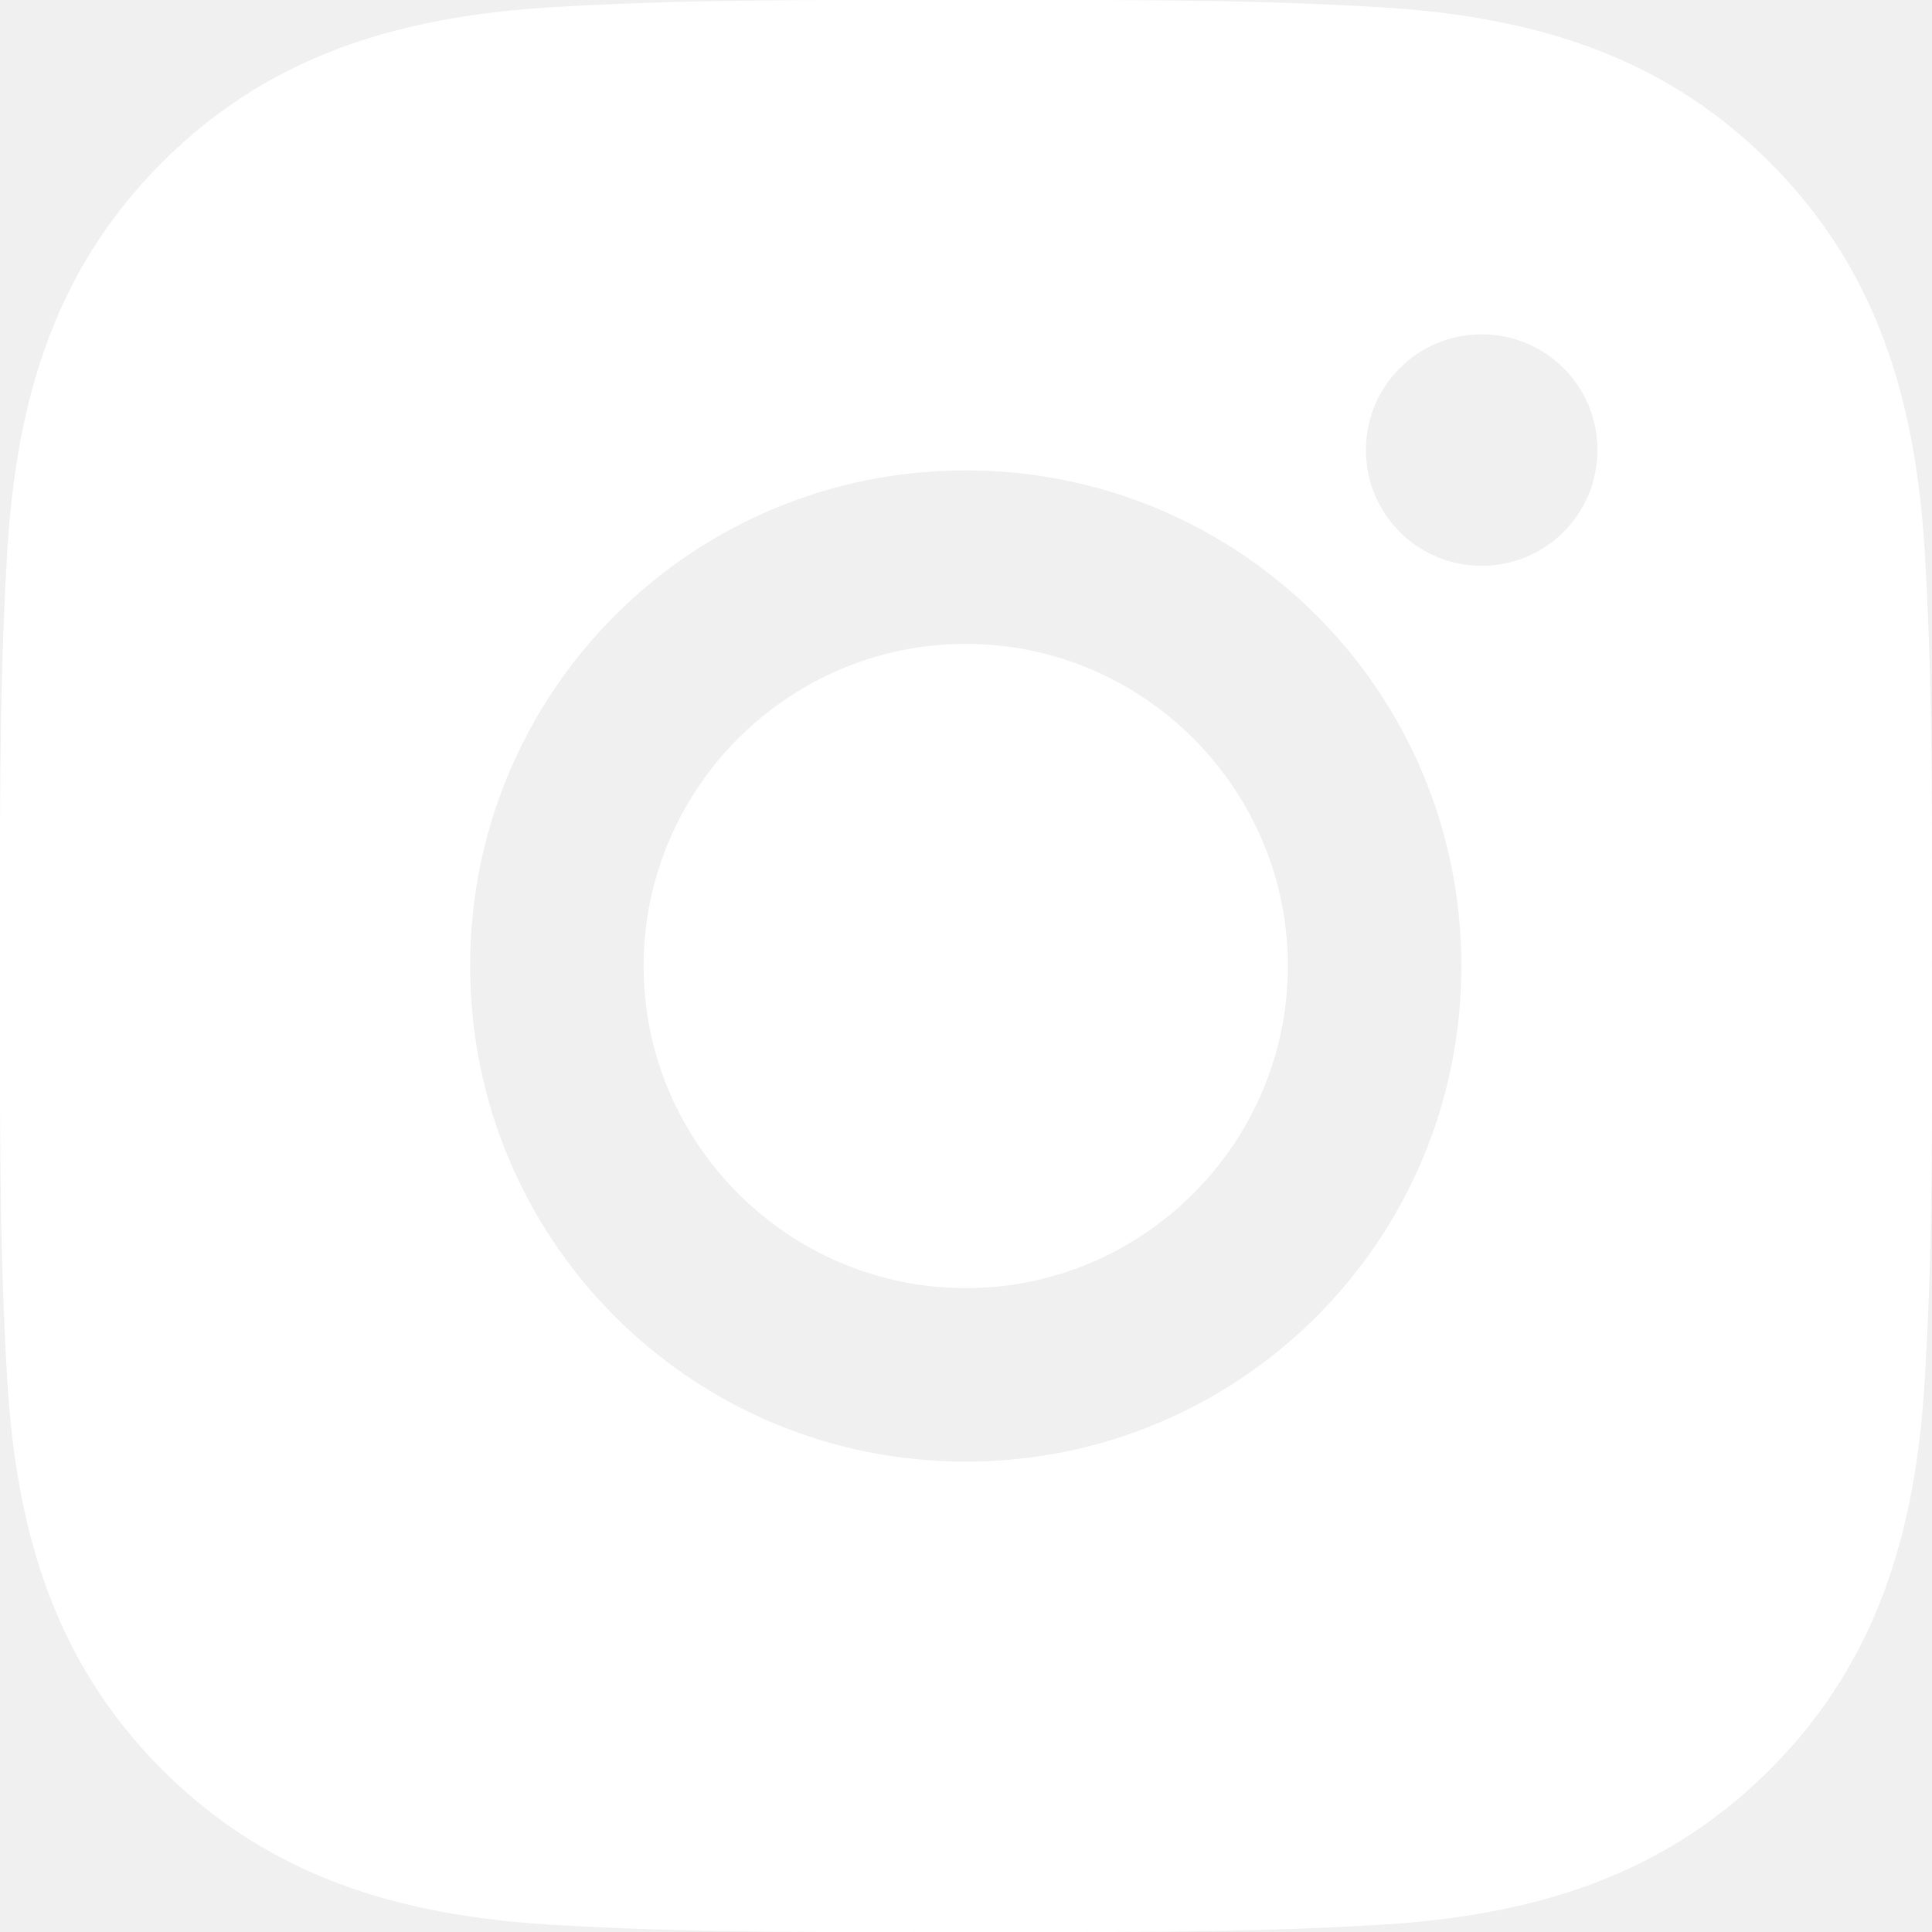
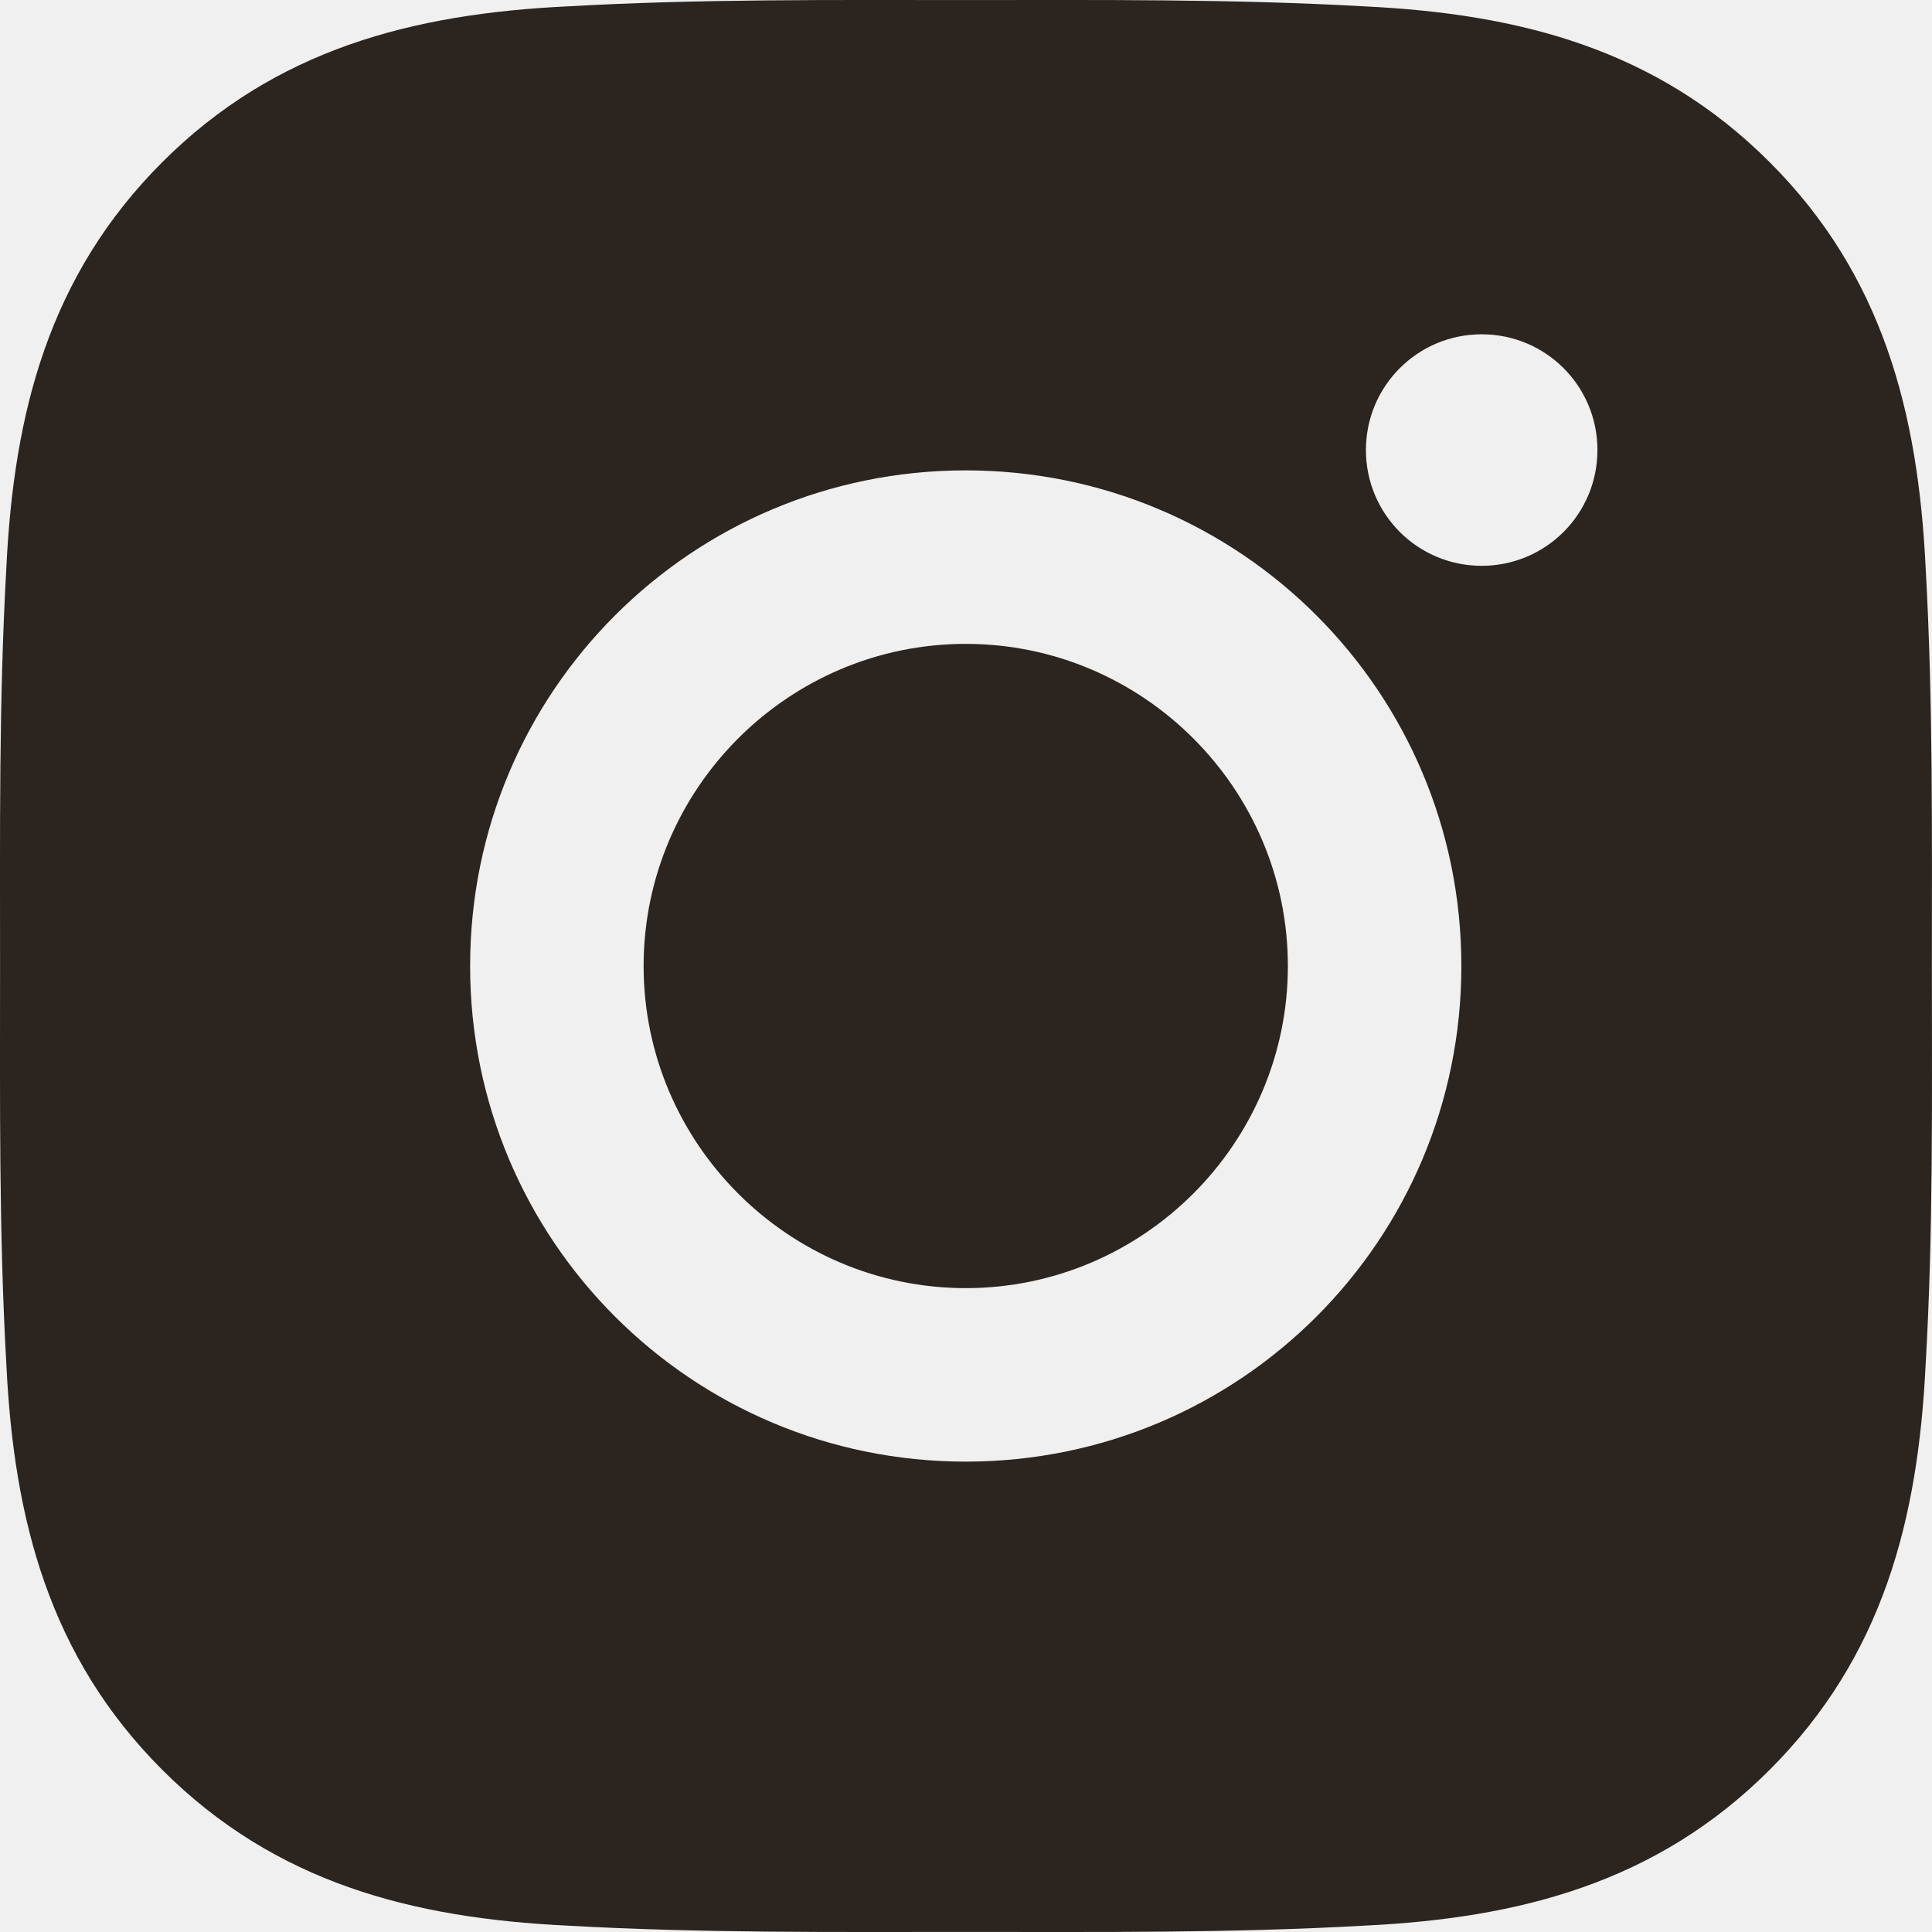
<svg xmlns="http://www.w3.org/2000/svg" width="30" height="30" viewBox="0 0 30 30" fill="none">
-   <path d="M14.996 9.998C12.242 9.998 9.994 12.246 9.994 15C9.994 17.754 12.242 20.002 14.996 20.002C17.75 20.002 19.998 17.754 19.998 15C19.998 12.246 17.75 9.998 14.996 9.998ZM29.998 15C29.998 12.929 30.017 10.876 29.901 8.808C29.784 6.407 29.237 4.275 27.48 2.519C25.721 0.759 23.593 0.215 21.191 0.099C19.12 -0.018 17.067 0.001 15 0.001C12.928 0.001 10.876 -0.018 8.808 0.099C6.407 0.215 4.275 0.763 2.519 2.519C0.759 4.279 0.215 6.407 0.099 8.808C-0.018 10.88 0.001 12.932 0.001 15C0.001 17.068 -0.018 19.124 0.099 21.192C0.215 23.593 0.763 25.725 2.519 27.481C4.279 29.241 6.407 29.785 8.808 29.901C10.88 30.018 12.932 29.999 15 29.999C17.071 29.999 19.124 30.018 21.191 29.901C23.593 29.785 25.724 29.237 27.48 27.481C29.24 25.721 29.784 23.593 29.901 21.192C30.021 19.124 29.998 17.071 29.998 15ZM14.996 22.696C10.737 22.696 7.3 19.259 7.3 15C7.3 10.741 10.737 7.304 14.996 7.304C19.255 7.304 22.692 10.741 22.692 15C22.692 19.259 19.255 22.696 14.996 22.696ZM23.008 8.786C22.013 8.786 21.21 7.983 21.21 6.988C21.21 5.994 22.013 5.191 23.008 5.191C24.002 5.191 24.805 5.994 24.805 6.988C24.805 7.224 24.759 7.458 24.669 7.677C24.578 7.895 24.446 8.093 24.279 8.26C24.112 8.427 23.914 8.559 23.696 8.65C23.477 8.74 23.244 8.786 23.008 8.786Z" fill="white" />
+   <path d="M14.996 9.998C12.242 9.998 9.994 12.246 9.994 15C9.994 17.754 12.242 20.002 14.996 20.002C17.75 20.002 19.998 17.754 19.998 15C19.998 12.246 17.75 9.998 14.996 9.998ZM29.998 15C29.998 12.929 30.017 10.876 29.901 8.808C29.784 6.407 29.237 4.275 27.48 2.519C25.721 0.759 23.593 0.215 21.191 0.099C19.12 -0.018 17.067 0.001 15 0.001C12.928 0.001 10.876 -0.018 8.808 0.099C6.407 0.215 4.275 0.763 2.519 2.519C0.759 4.279 0.215 6.407 0.099 8.808C-0.018 10.88 0.001 12.932 0.001 15C0.001 17.068 -0.018 19.124 0.099 21.192C0.215 23.593 0.763 25.725 2.519 27.481C4.279 29.241 6.407 29.785 8.808 29.901C10.88 30.018 12.932 29.999 15 29.999C17.071 29.999 19.124 30.018 21.191 29.901C23.593 29.785 25.724 29.237 27.48 27.481C29.24 25.721 29.784 23.593 29.901 21.192C30.021 19.124 29.998 17.071 29.998 15ZM14.996 22.696C10.737 22.696 7.3 19.259 7.3 15C7.3 10.741 10.737 7.304 14.996 7.304C19.255 7.304 22.692 10.741 22.692 15C22.692 19.259 19.255 22.696 14.996 22.696ZM23.008 8.786C22.013 8.786 21.21 7.983 21.21 6.988C21.21 5.994 22.013 5.191 23.008 5.191C24.002 5.191 24.805 5.994 24.805 6.988C24.805 7.224 24.759 7.458 24.669 7.677C24.578 7.895 24.446 8.093 24.279 8.26C24.112 8.427 23.914 8.559 23.696 8.65C23.477 8.74 23.244 8.786 23.008 8.786Z" fill="#2B241F" />
</svg>
